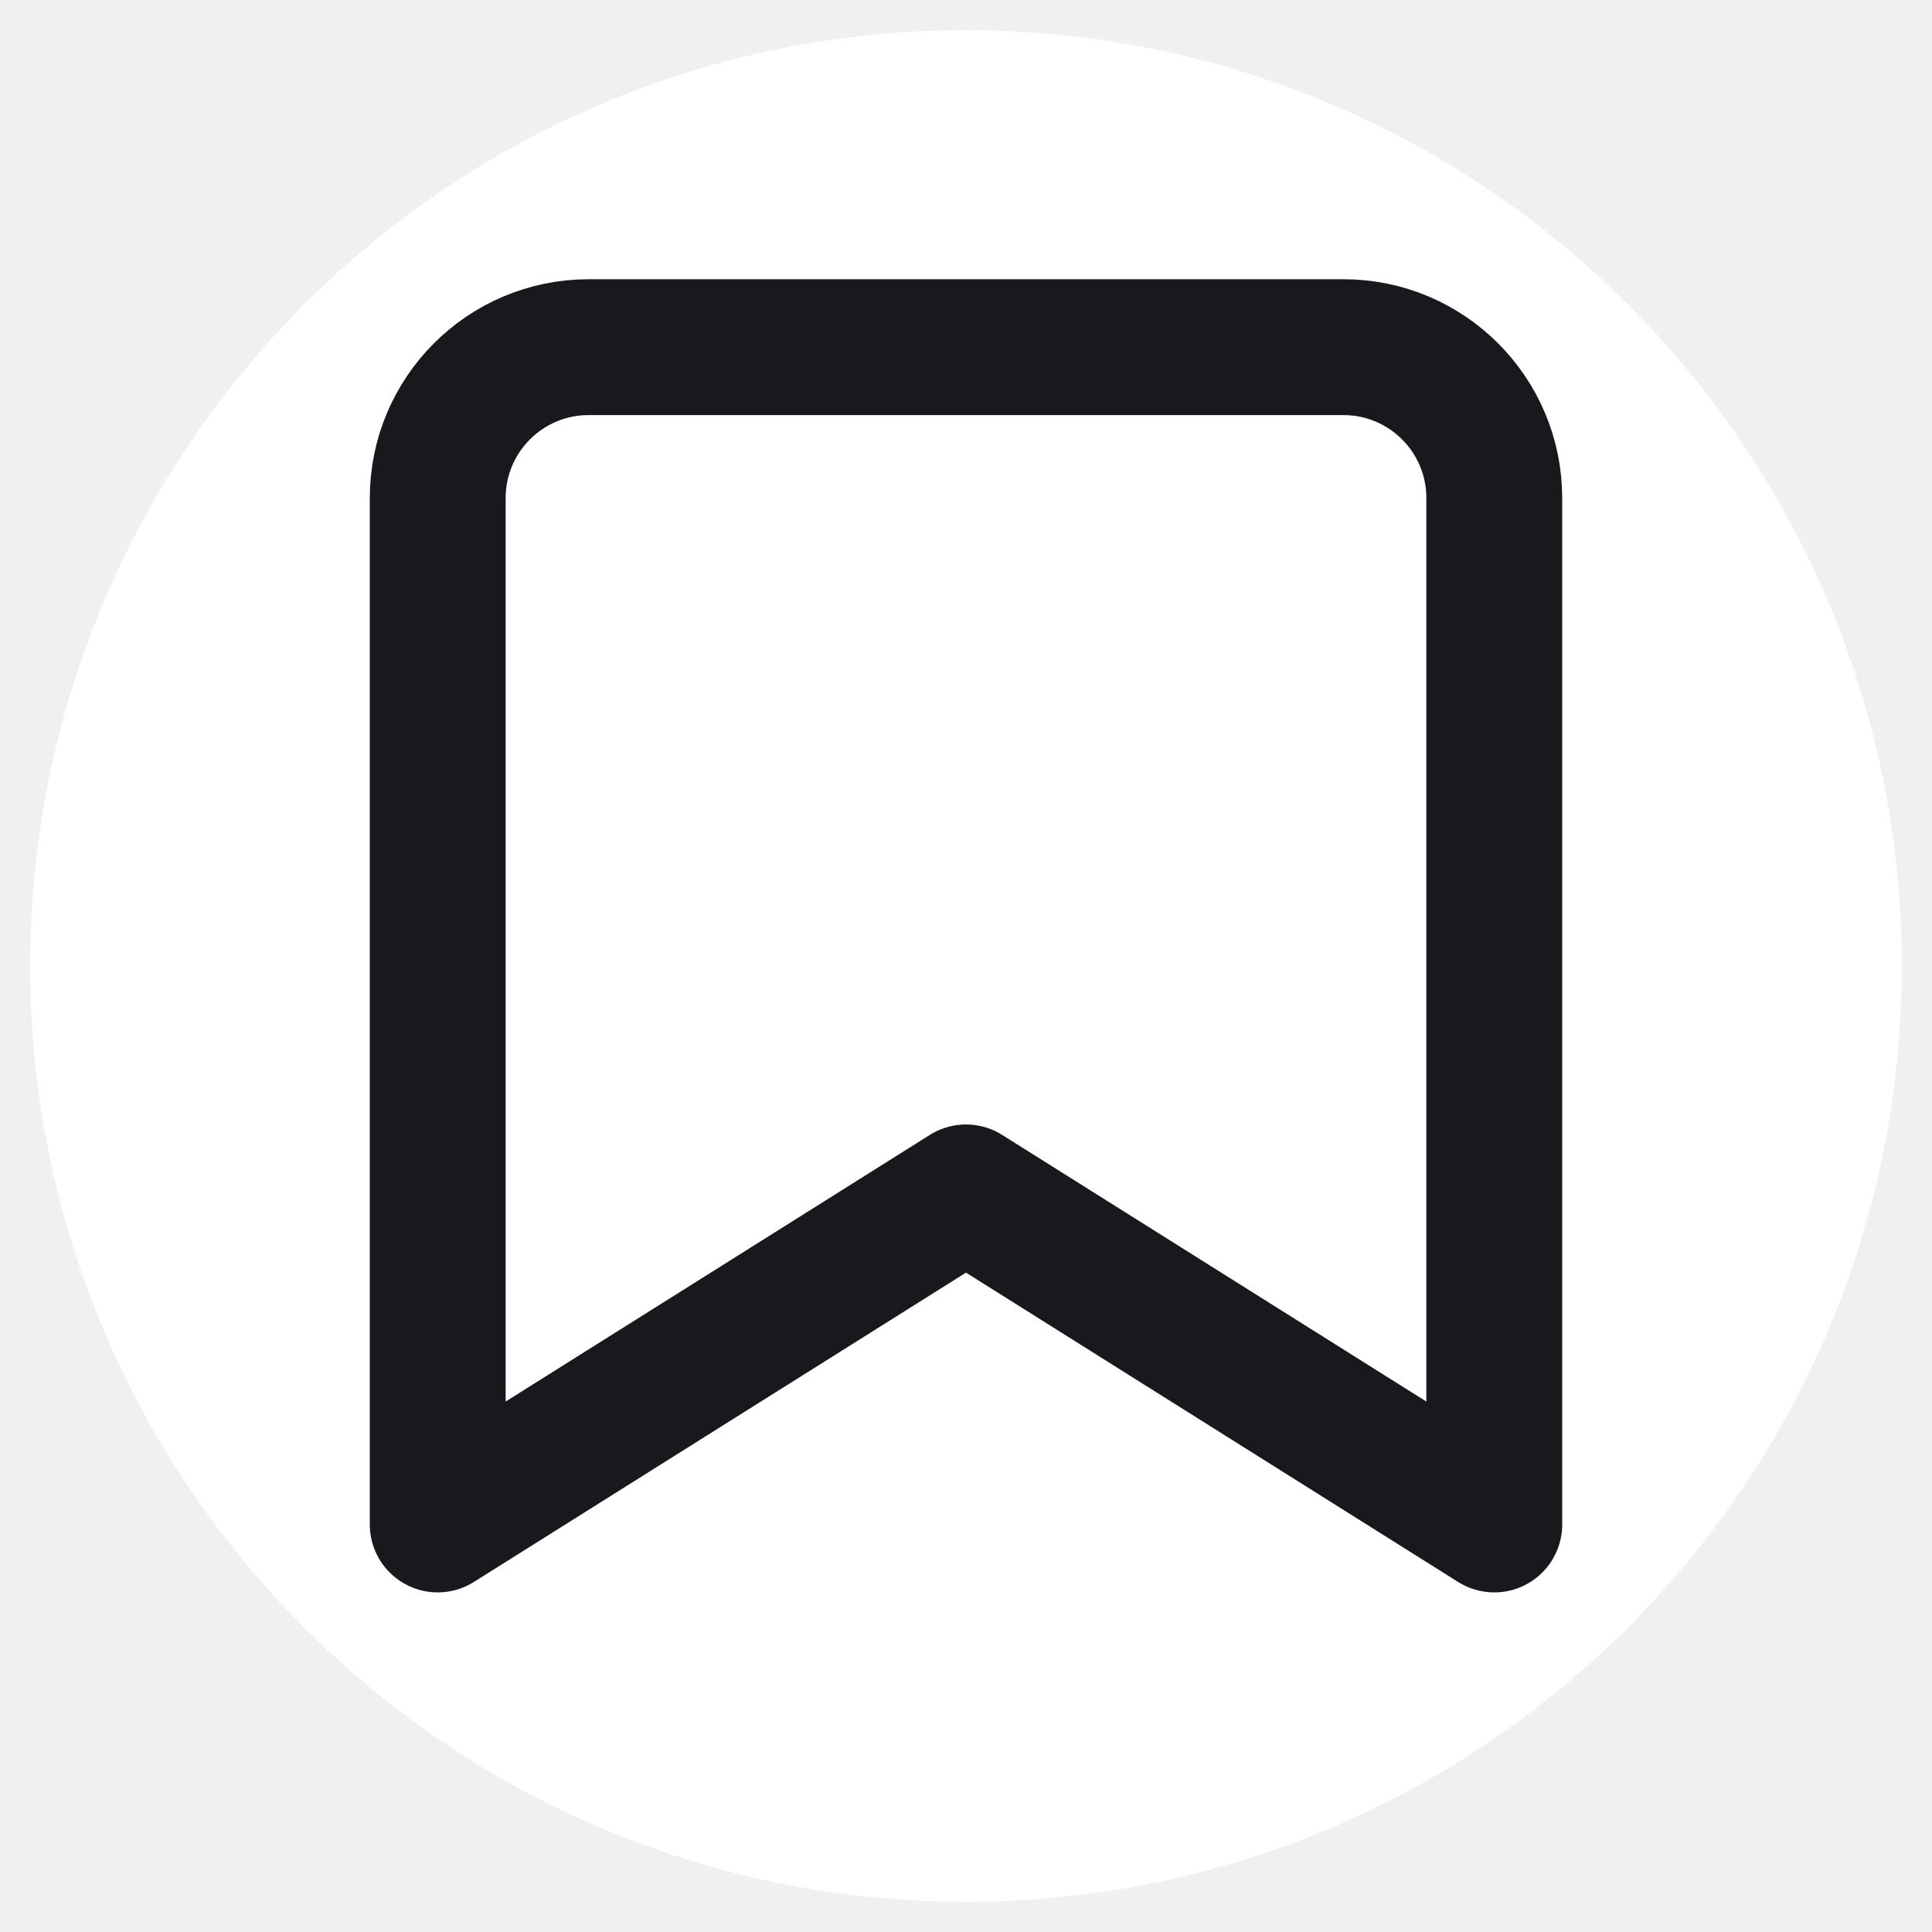
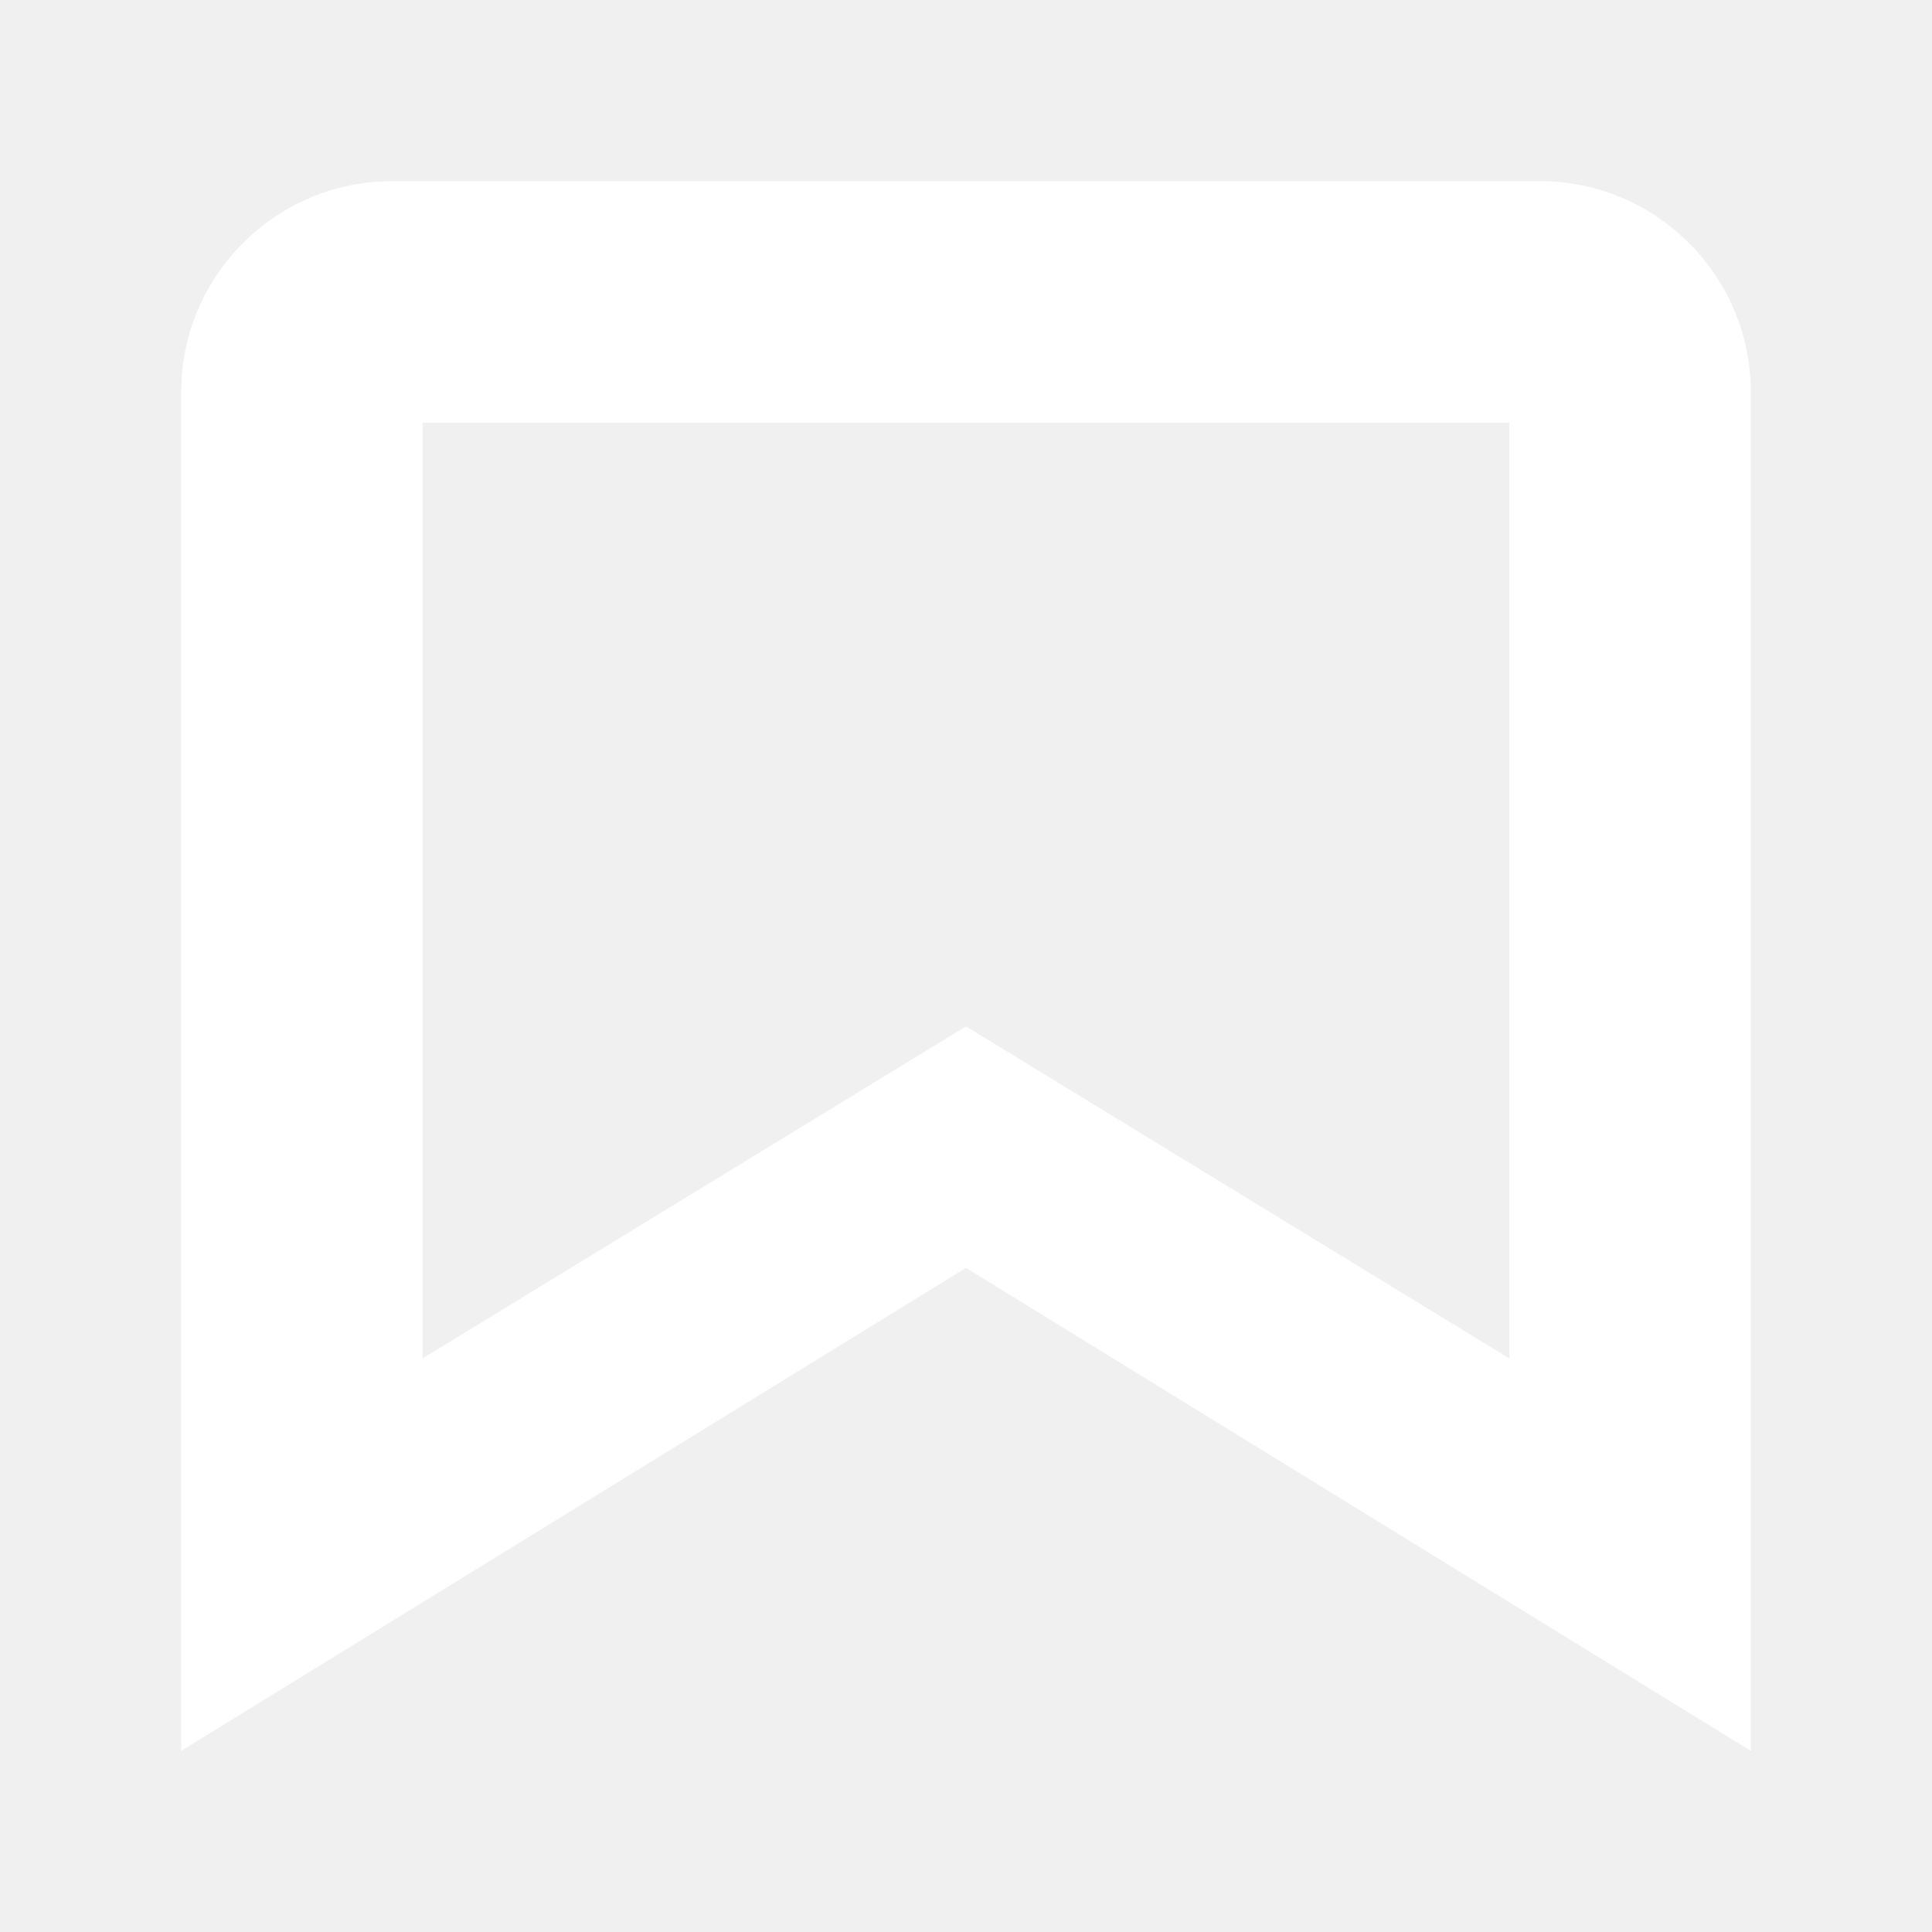
<svg xmlns="http://www.w3.org/2000/svg" width="512" height="512" viewBox="0 0 128 128">
-   <circle cx="64" cy="64" r="62" fill="#fff" />
-   <path d="M39 23h50a10 10 0 0 1 10 10v68L64 79l-35 22V33a10 10 0 0 1 10-10Z" fill="none" stroke="#17191d" stroke-width="9" stroke-linecap="round" stroke-linejoin="round" />
+   <path fill="#fff" fill-rule="evenodd" d="M12 116V26A14 14 0 0 1 26 12h76a14 14 0 0 1 14 14v90L64 84Zm16-88v62l36-22 36 22V28Z" />
</svg>
